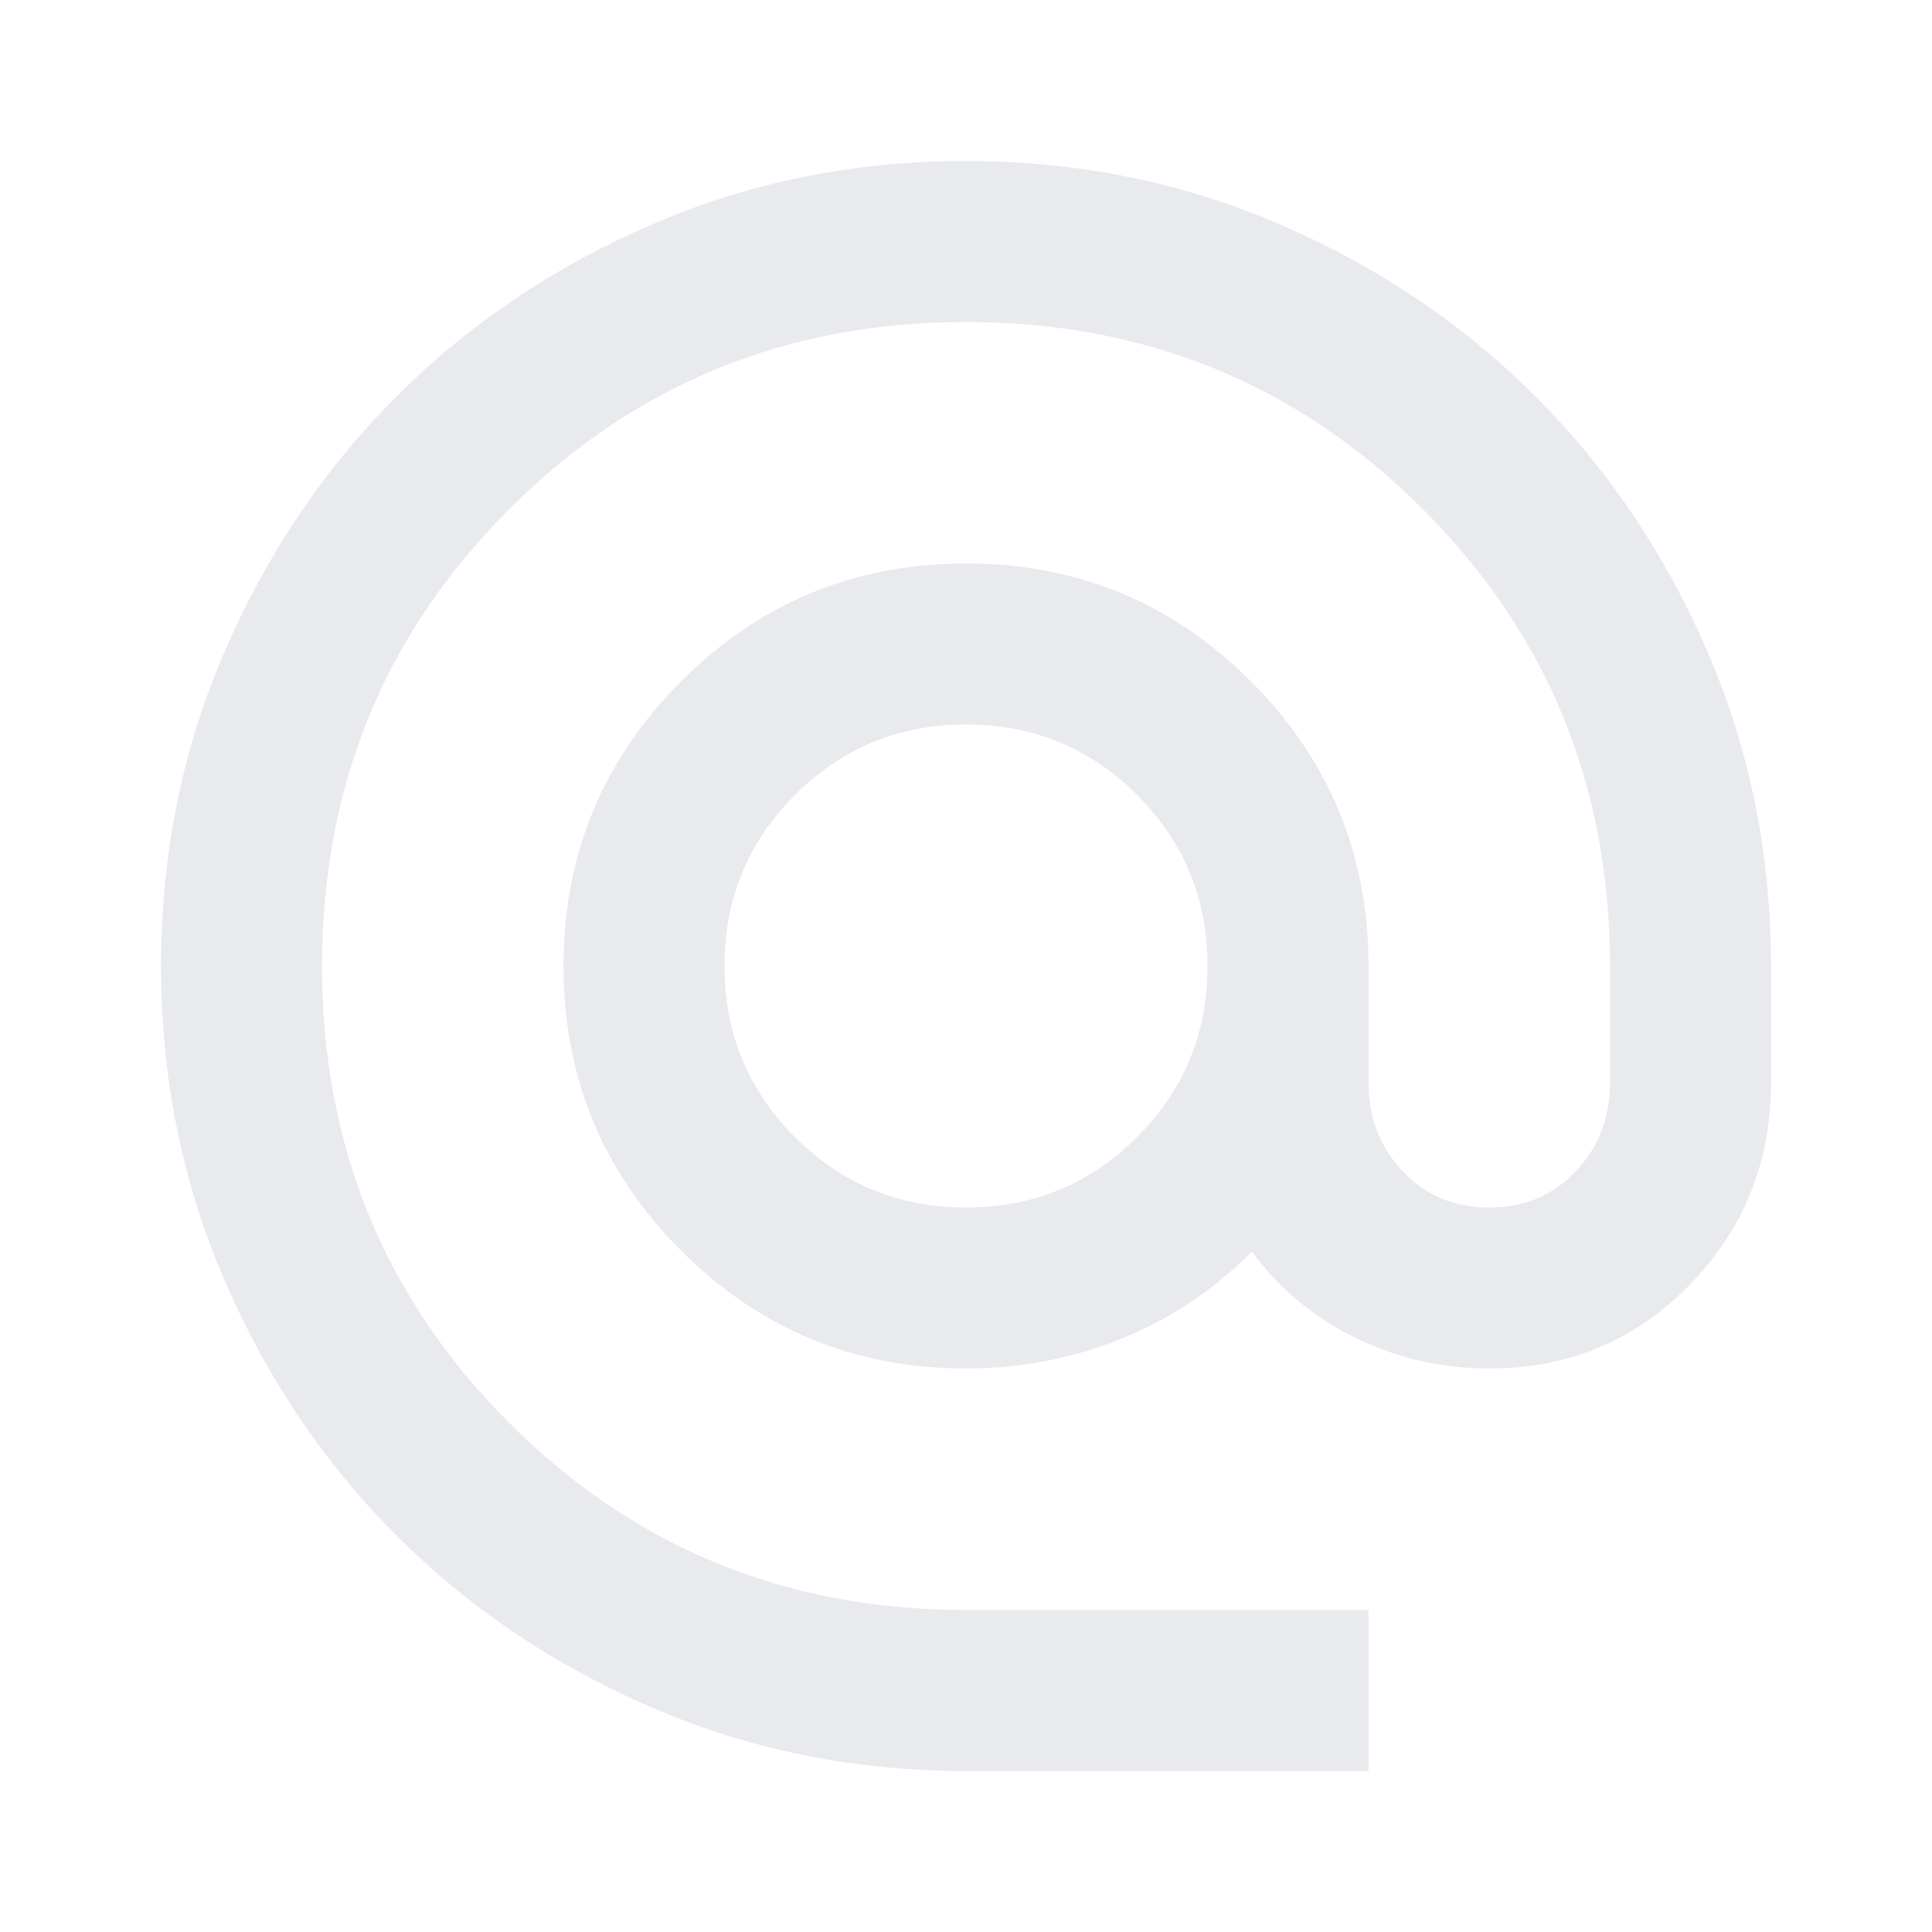
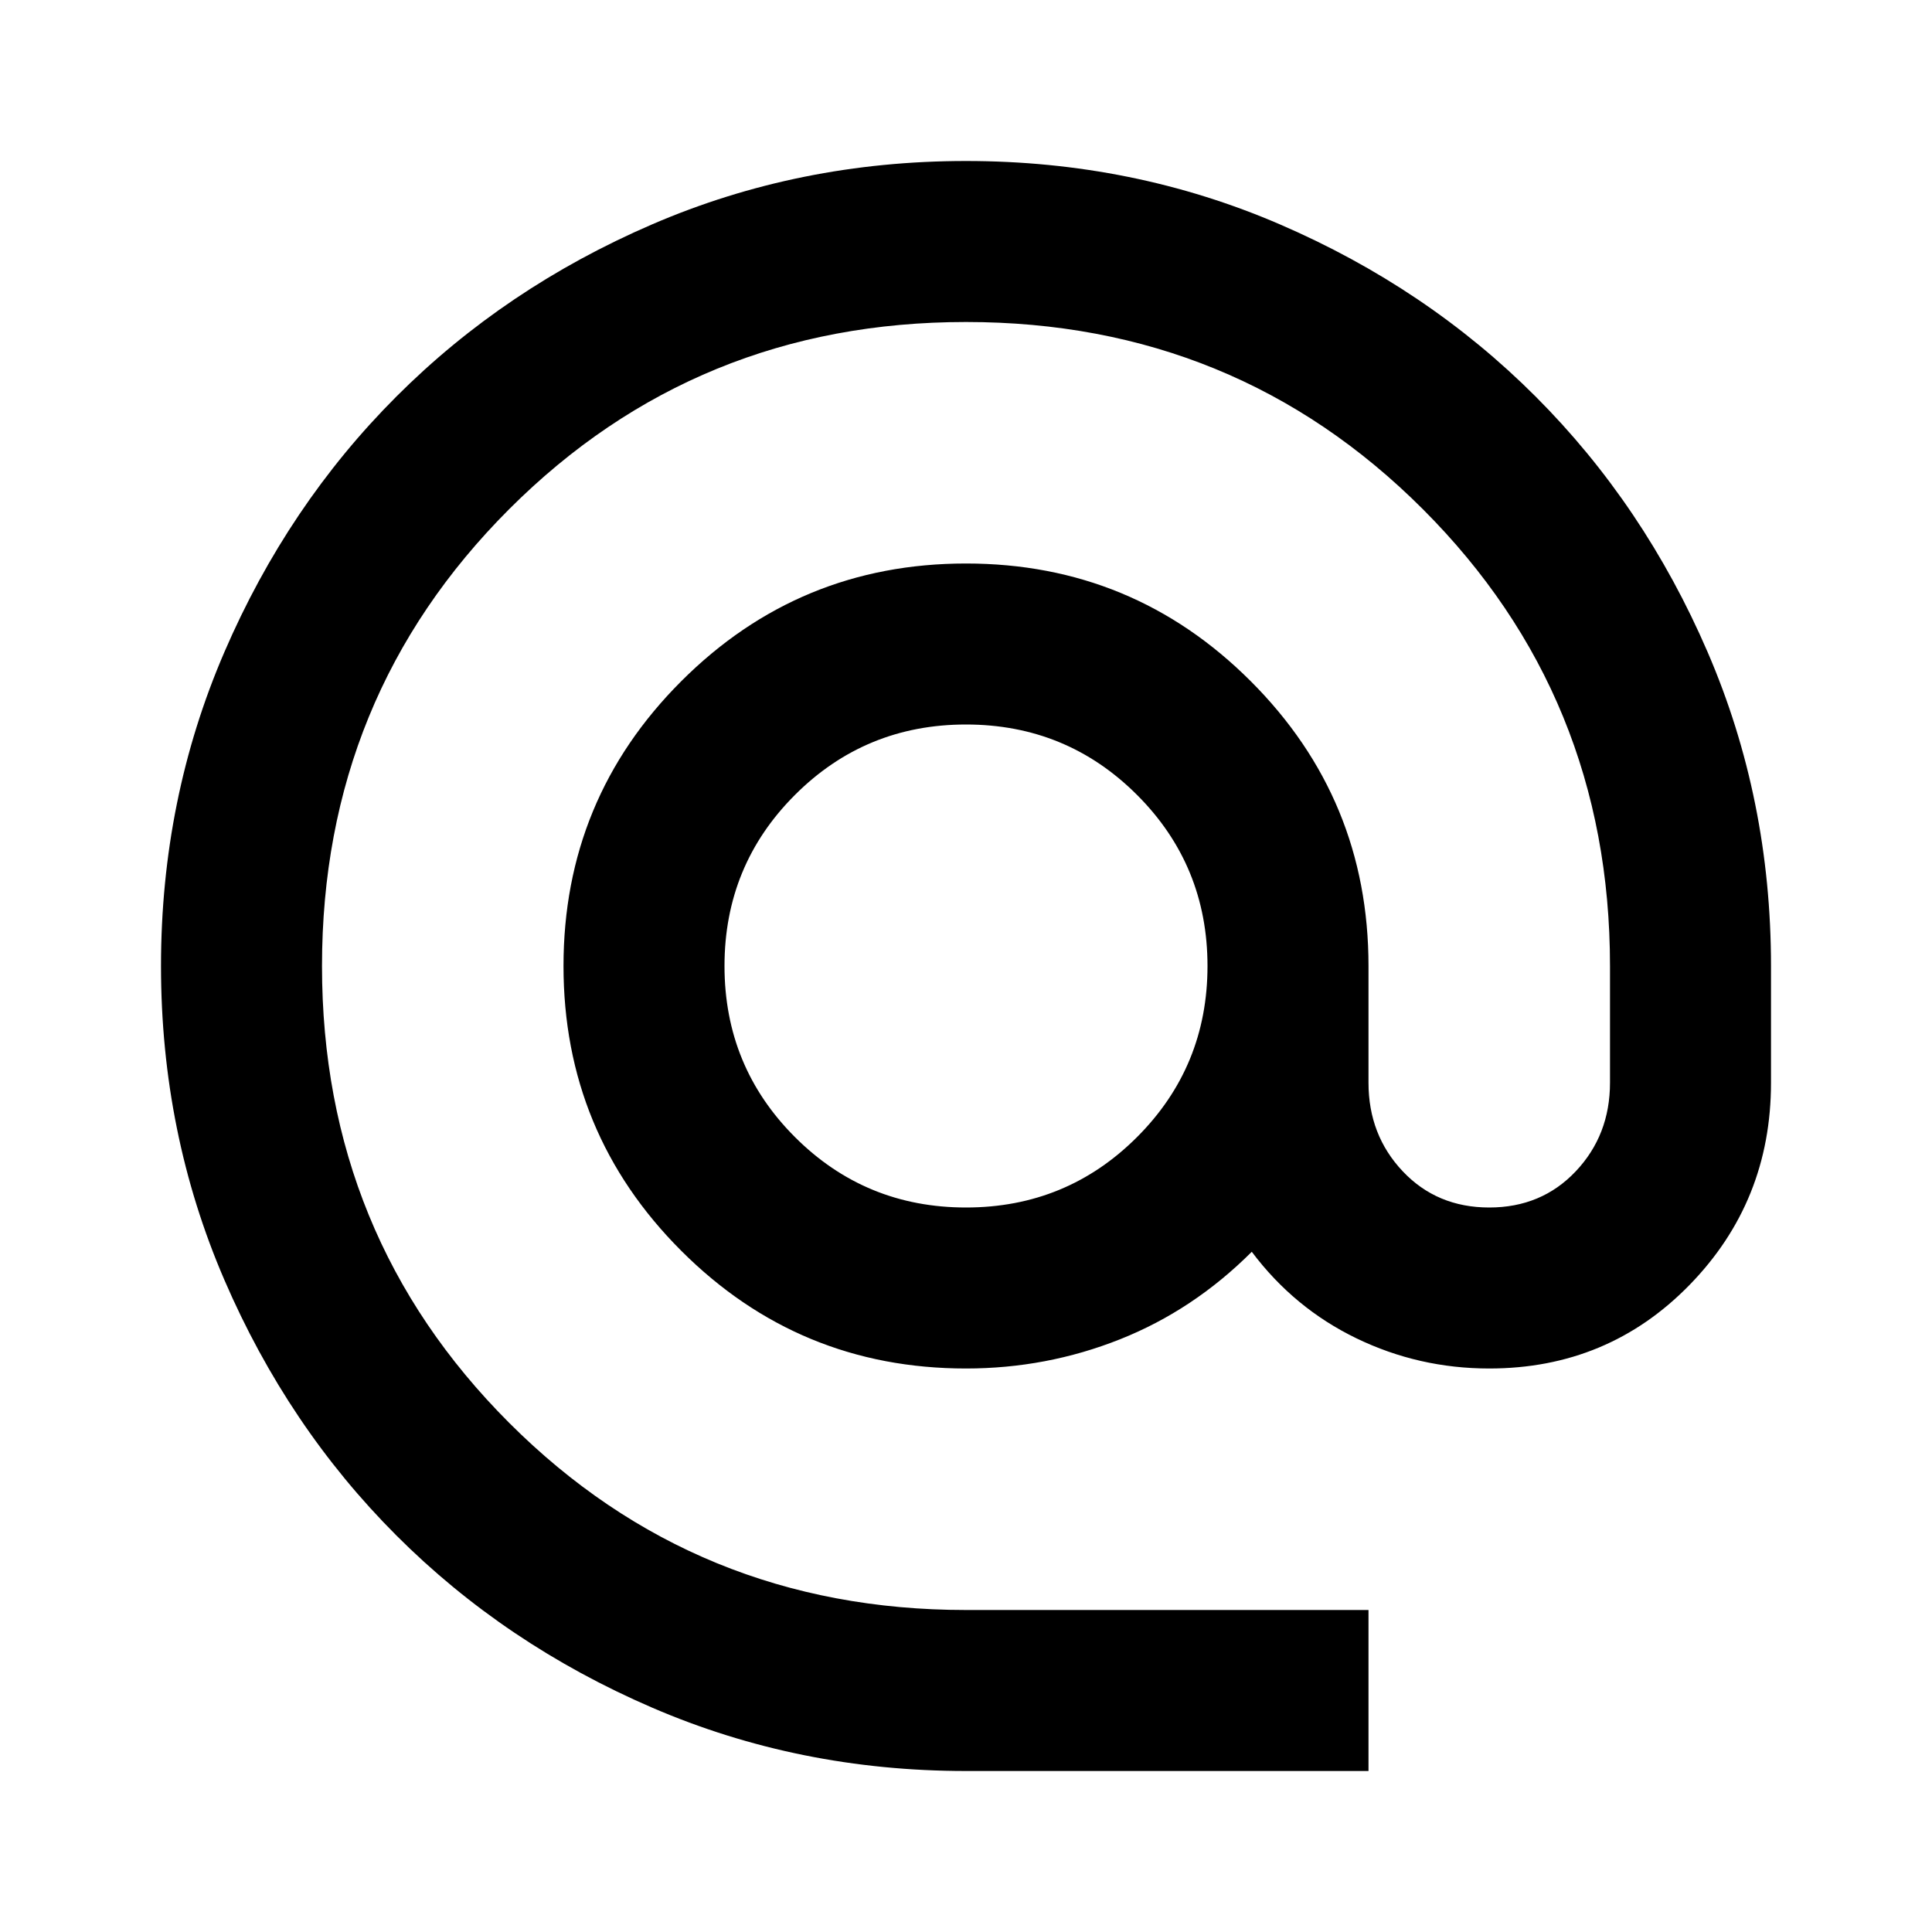
- <svg xmlns="http://www.w3.org/2000/svg" height="24px" viewBox="0 -960 960 960" width="24px" fill="#e8eaed">
+ <svg xmlns="http://www.w3.org/2000/svg" height="24px" viewBox="0 -960 960 960" width="24px" fill="#000000">
  <path d="M480-80q-83 0-156-31.5T197-197q-54-54-85.5-127T80-480q0-83 31.5-156T197-763q54-54 127-85.5T480-880q83 0 156 31.5T763-763q54 54 85.5 127T880-480v58q0 59-40.5 100.5T740-280q-35 0-66-15t-52-43q-29 29-65.5 43.5T480-280q-83 0-141.5-58.5T280-480q0-83 58.5-141.5T480-680q83 0 141.5 58.5T680-480v58q0 26 17 44t43 18q26 0 43-18t17-44v-58q0-134-93-227t-227-93q-134 0-227 93t-93 227q0 134 93 227t227 93h200v80H480Zm0-280q50 0 85-35t35-85q0-50-35-85t-85-35q-50 0-85 35t-35 85q0 50 35 85t85 35Z" />
</svg>
